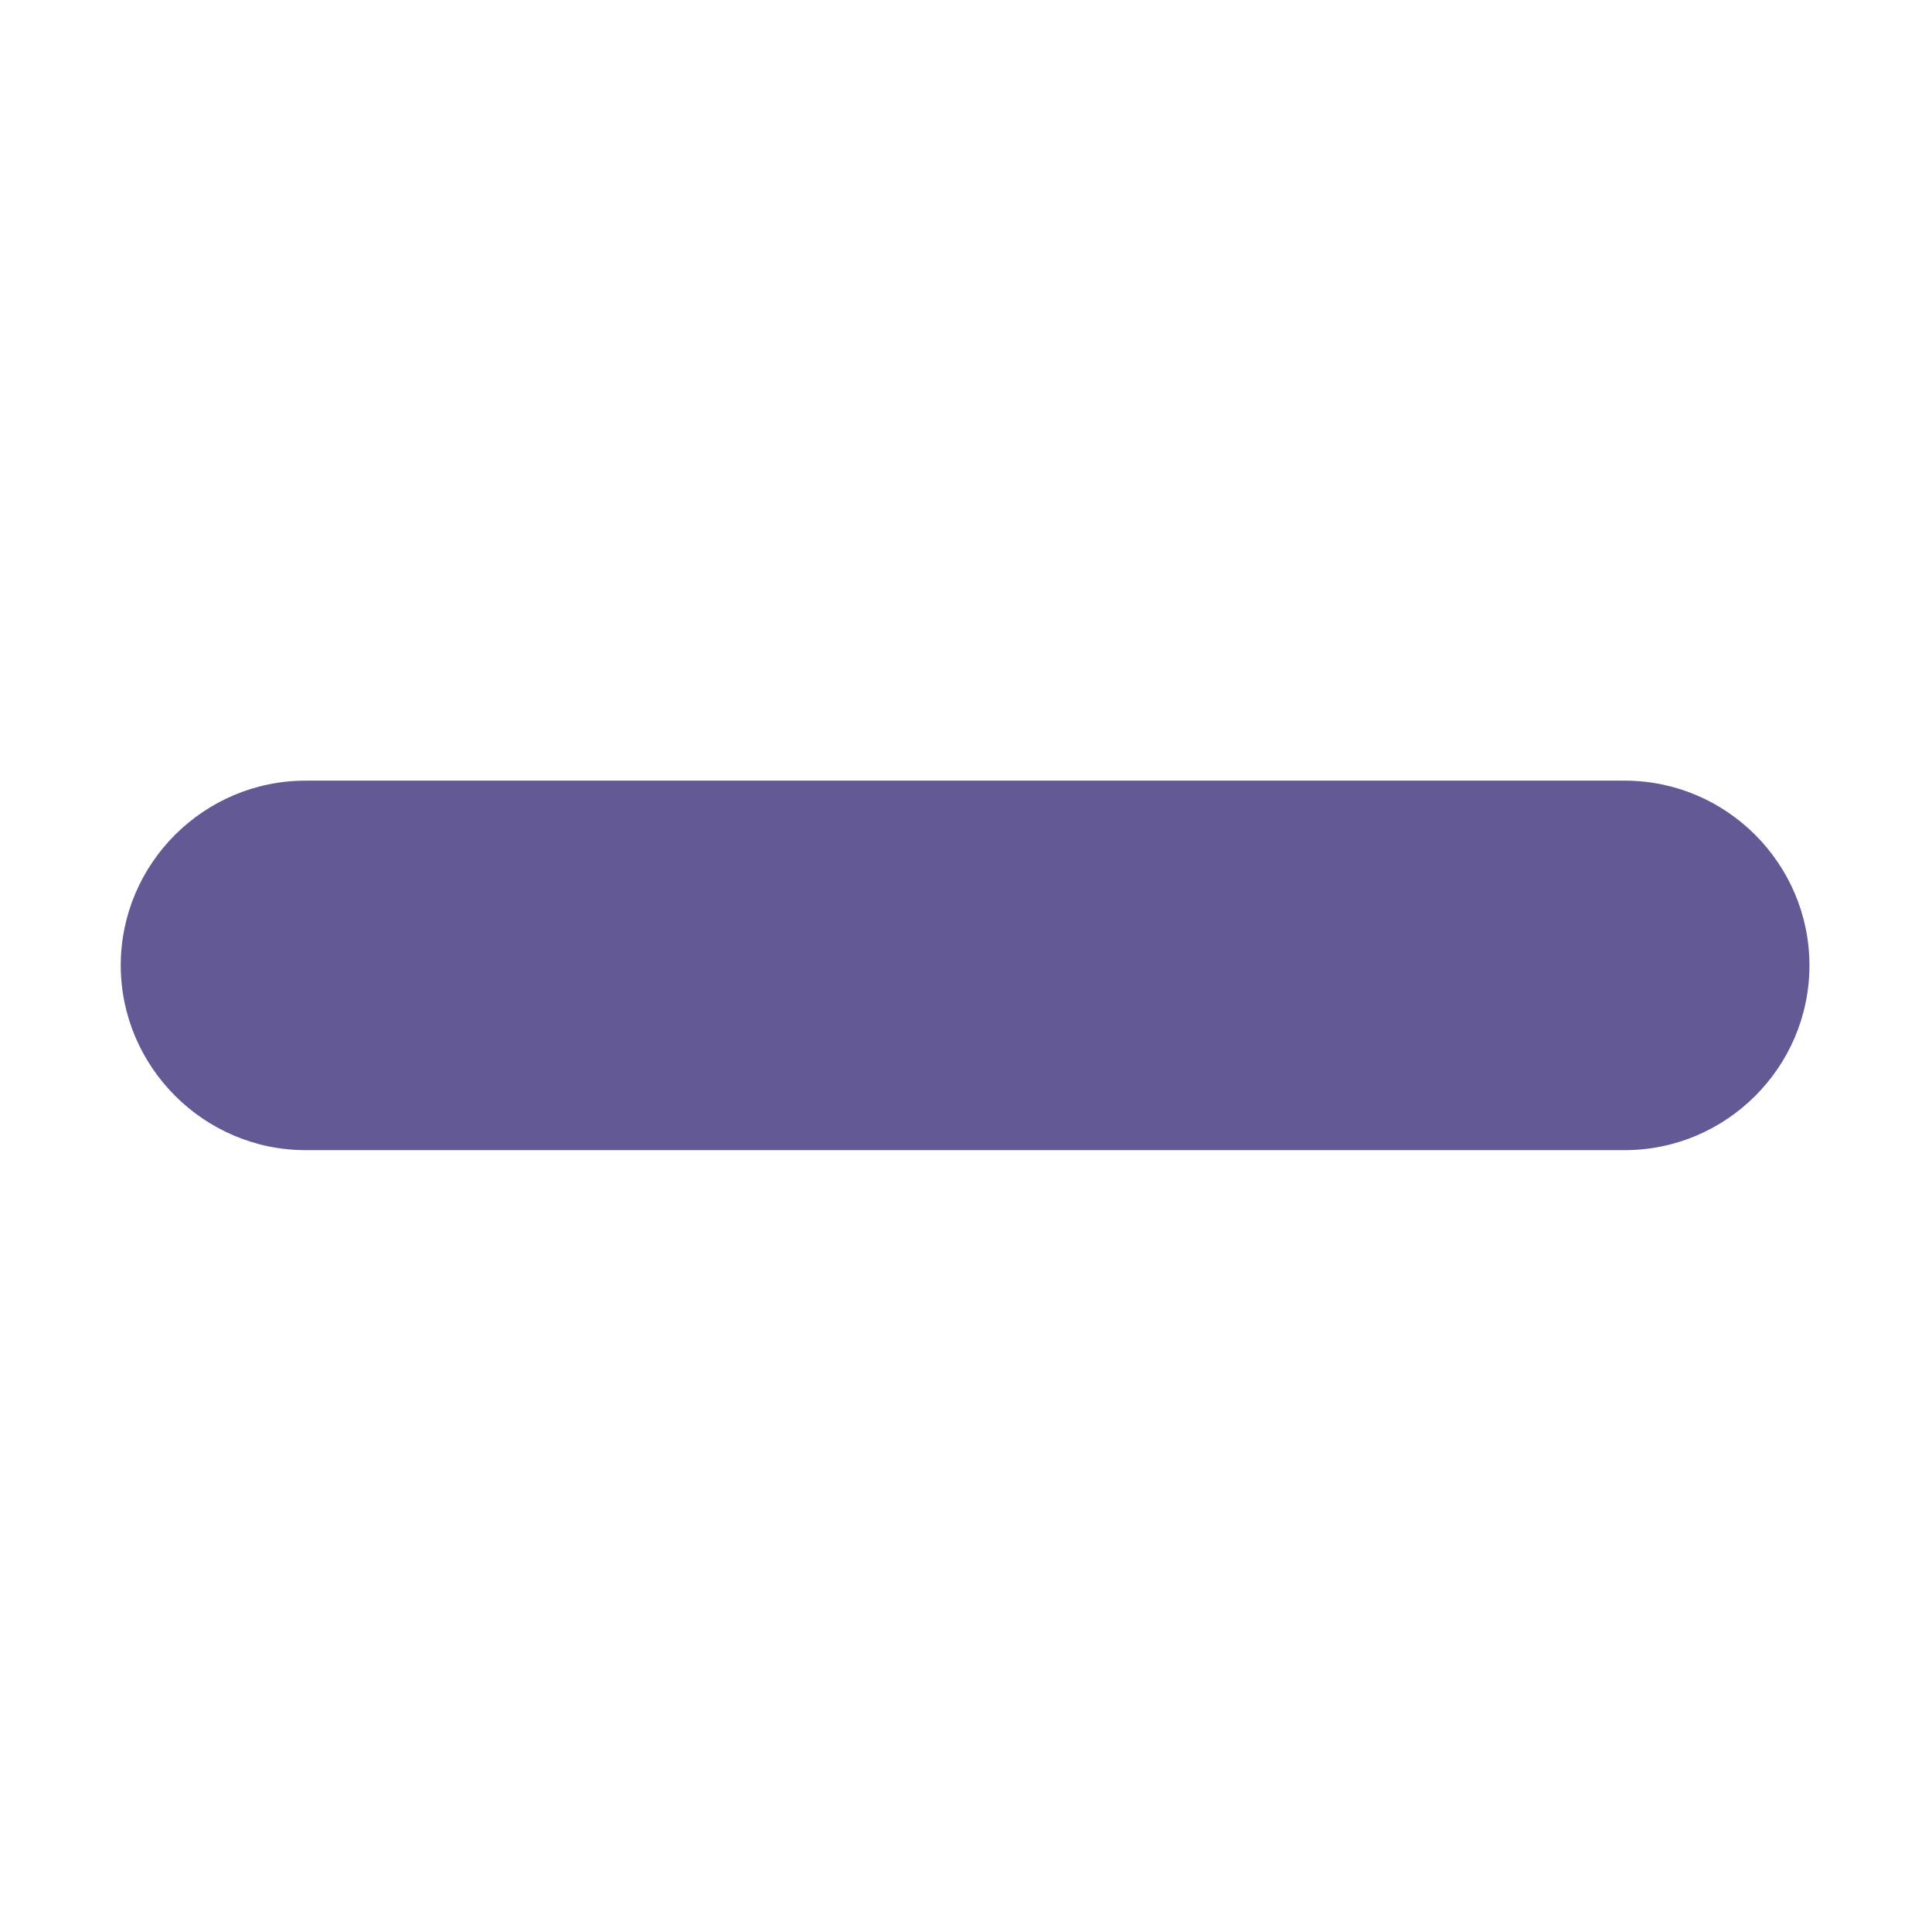
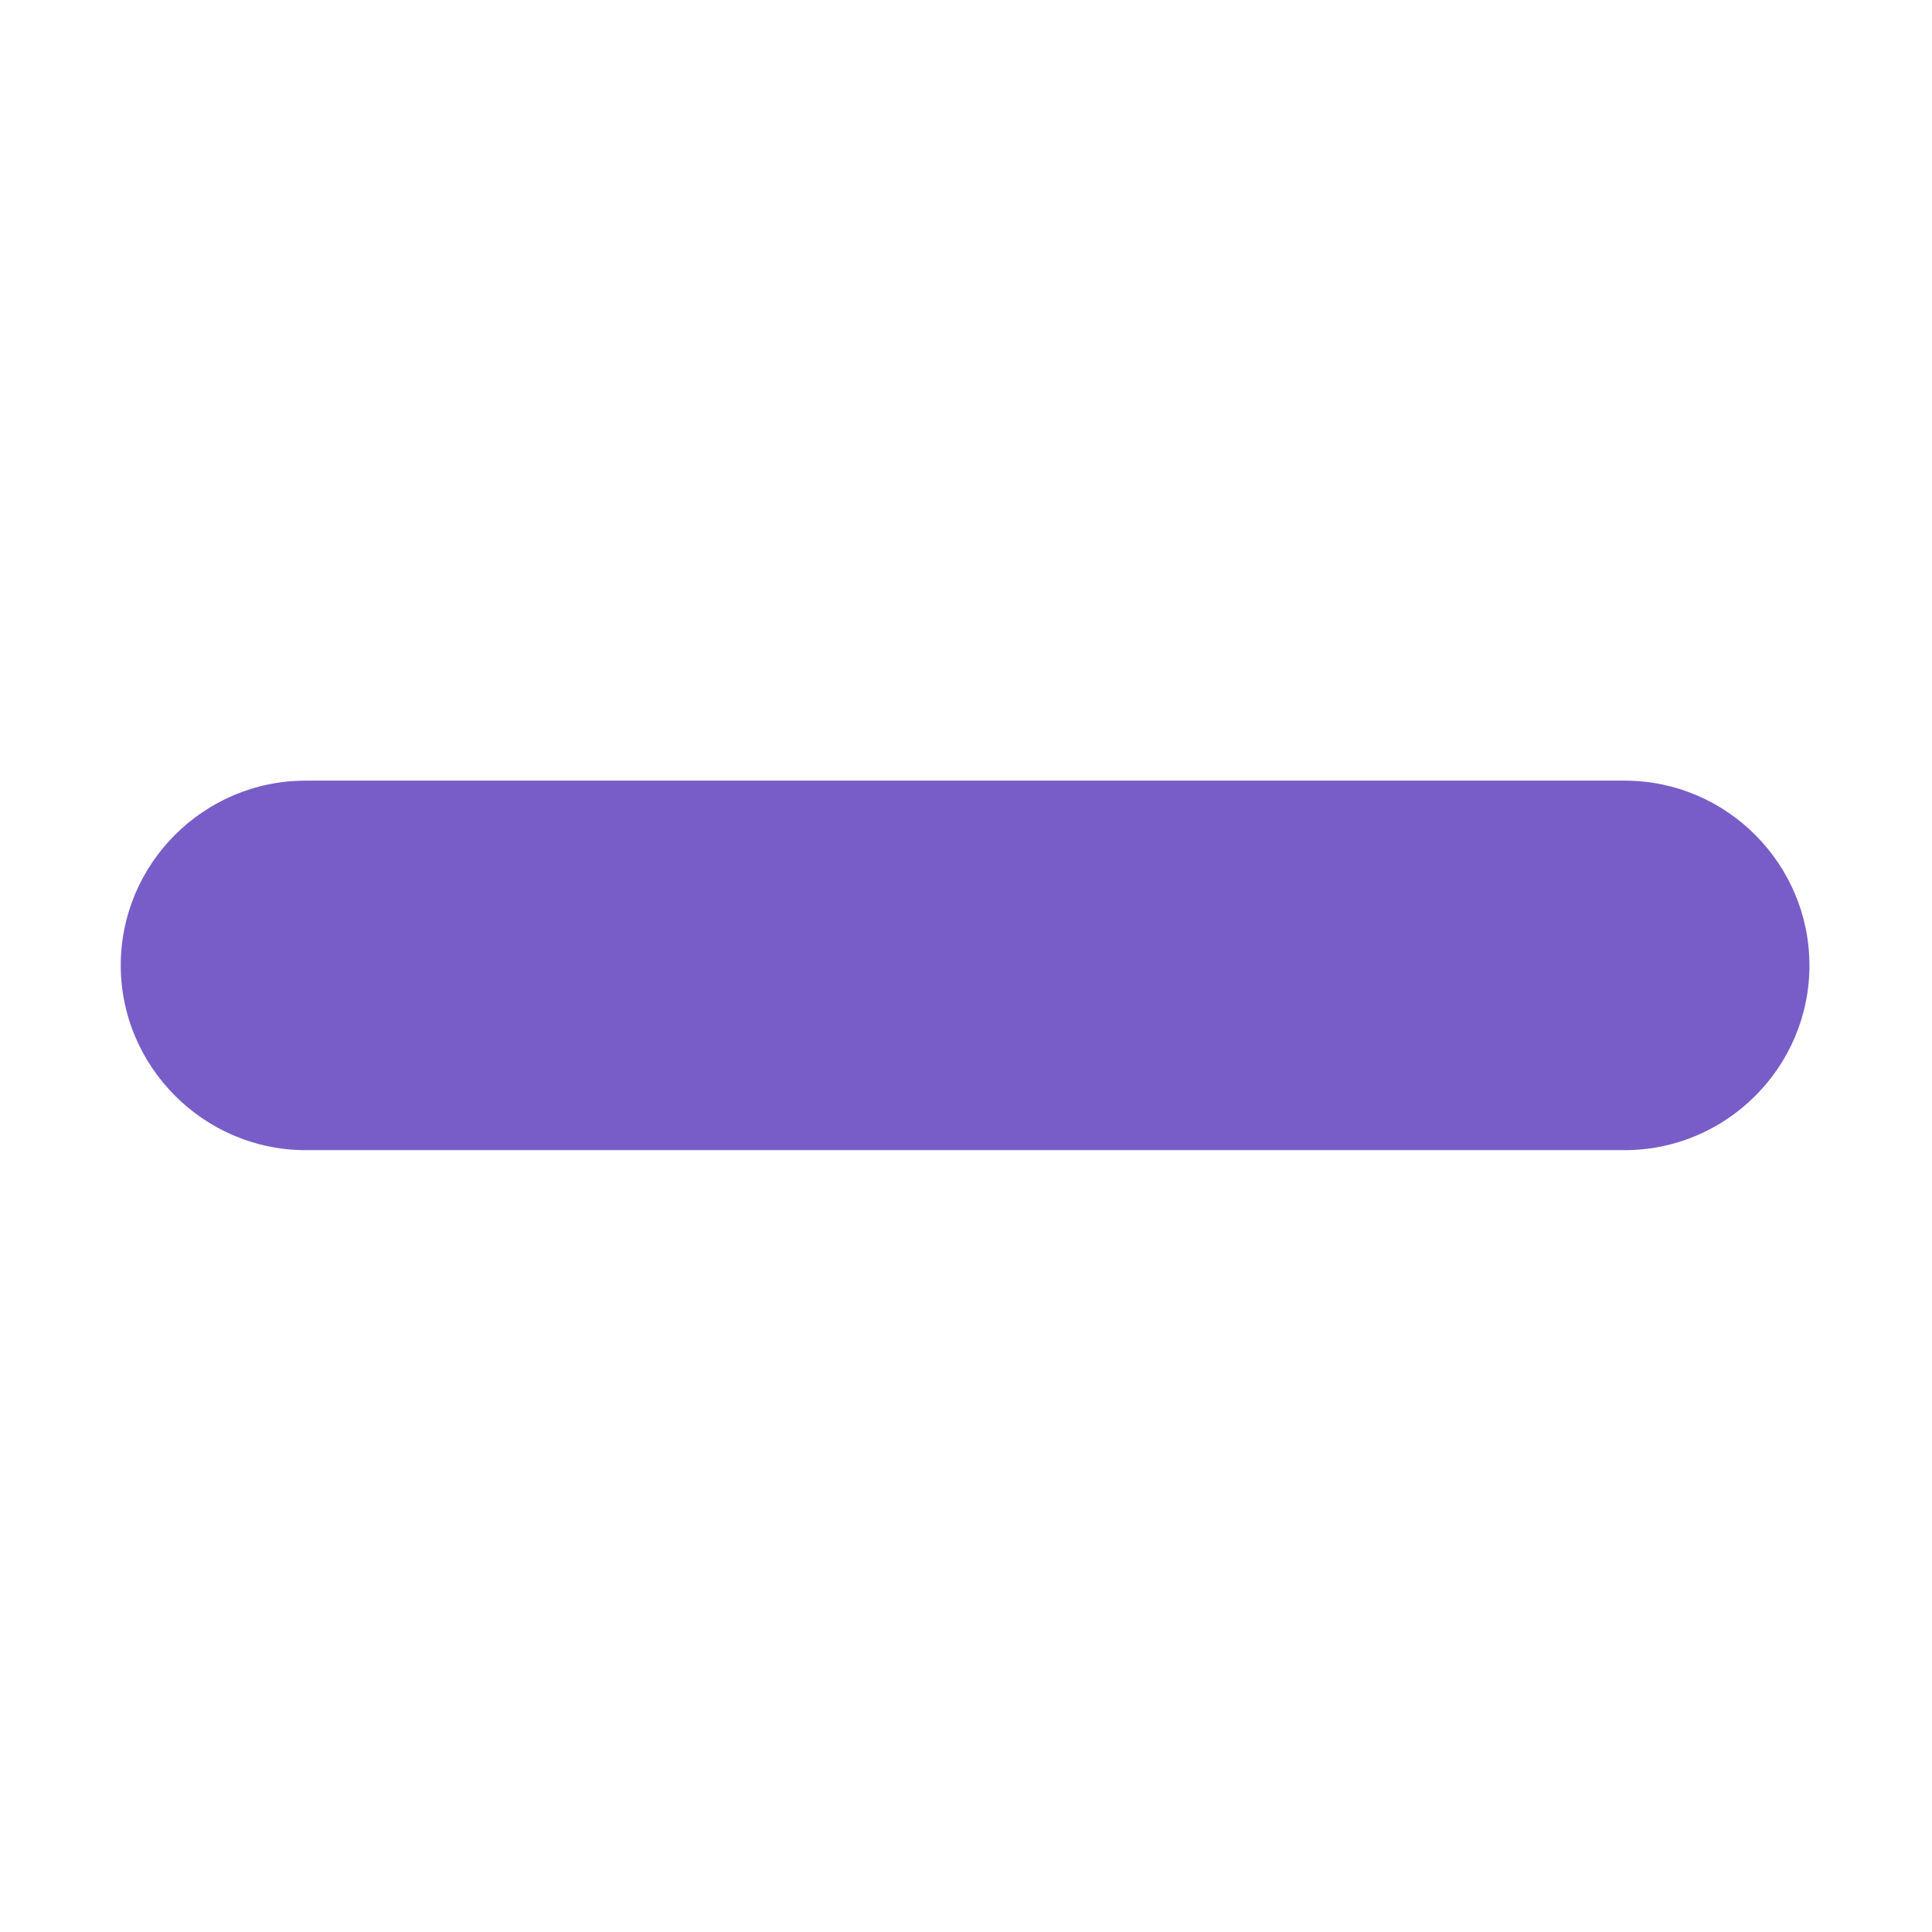
<svg xmlns="http://www.w3.org/2000/svg" width="32" height="32" viewBox="0 0 32 32" fill="none">
-   <path d="M2 15.99C2 14.3 3.38 12.93 5.06 12.93H26.91C28.6 12.93 29.97 14.31 29.97 15.99C29.97 17.68 28.59 19.05 26.91 19.05H5.06C3.38 19.05 2 17.67 2 15.99Z" fill="#635994" />
+   <path d="M2 15.99C2 14.3 3.38 12.93 5.06 12.93H26.91C28.6 12.93 29.97 14.31 29.97 15.99C29.97 17.68 28.59 19.05 26.91 19.05H5.06C3.38 19.05 2 17.67 2 15.99Z" fill="#785DC8" />
</svg>
